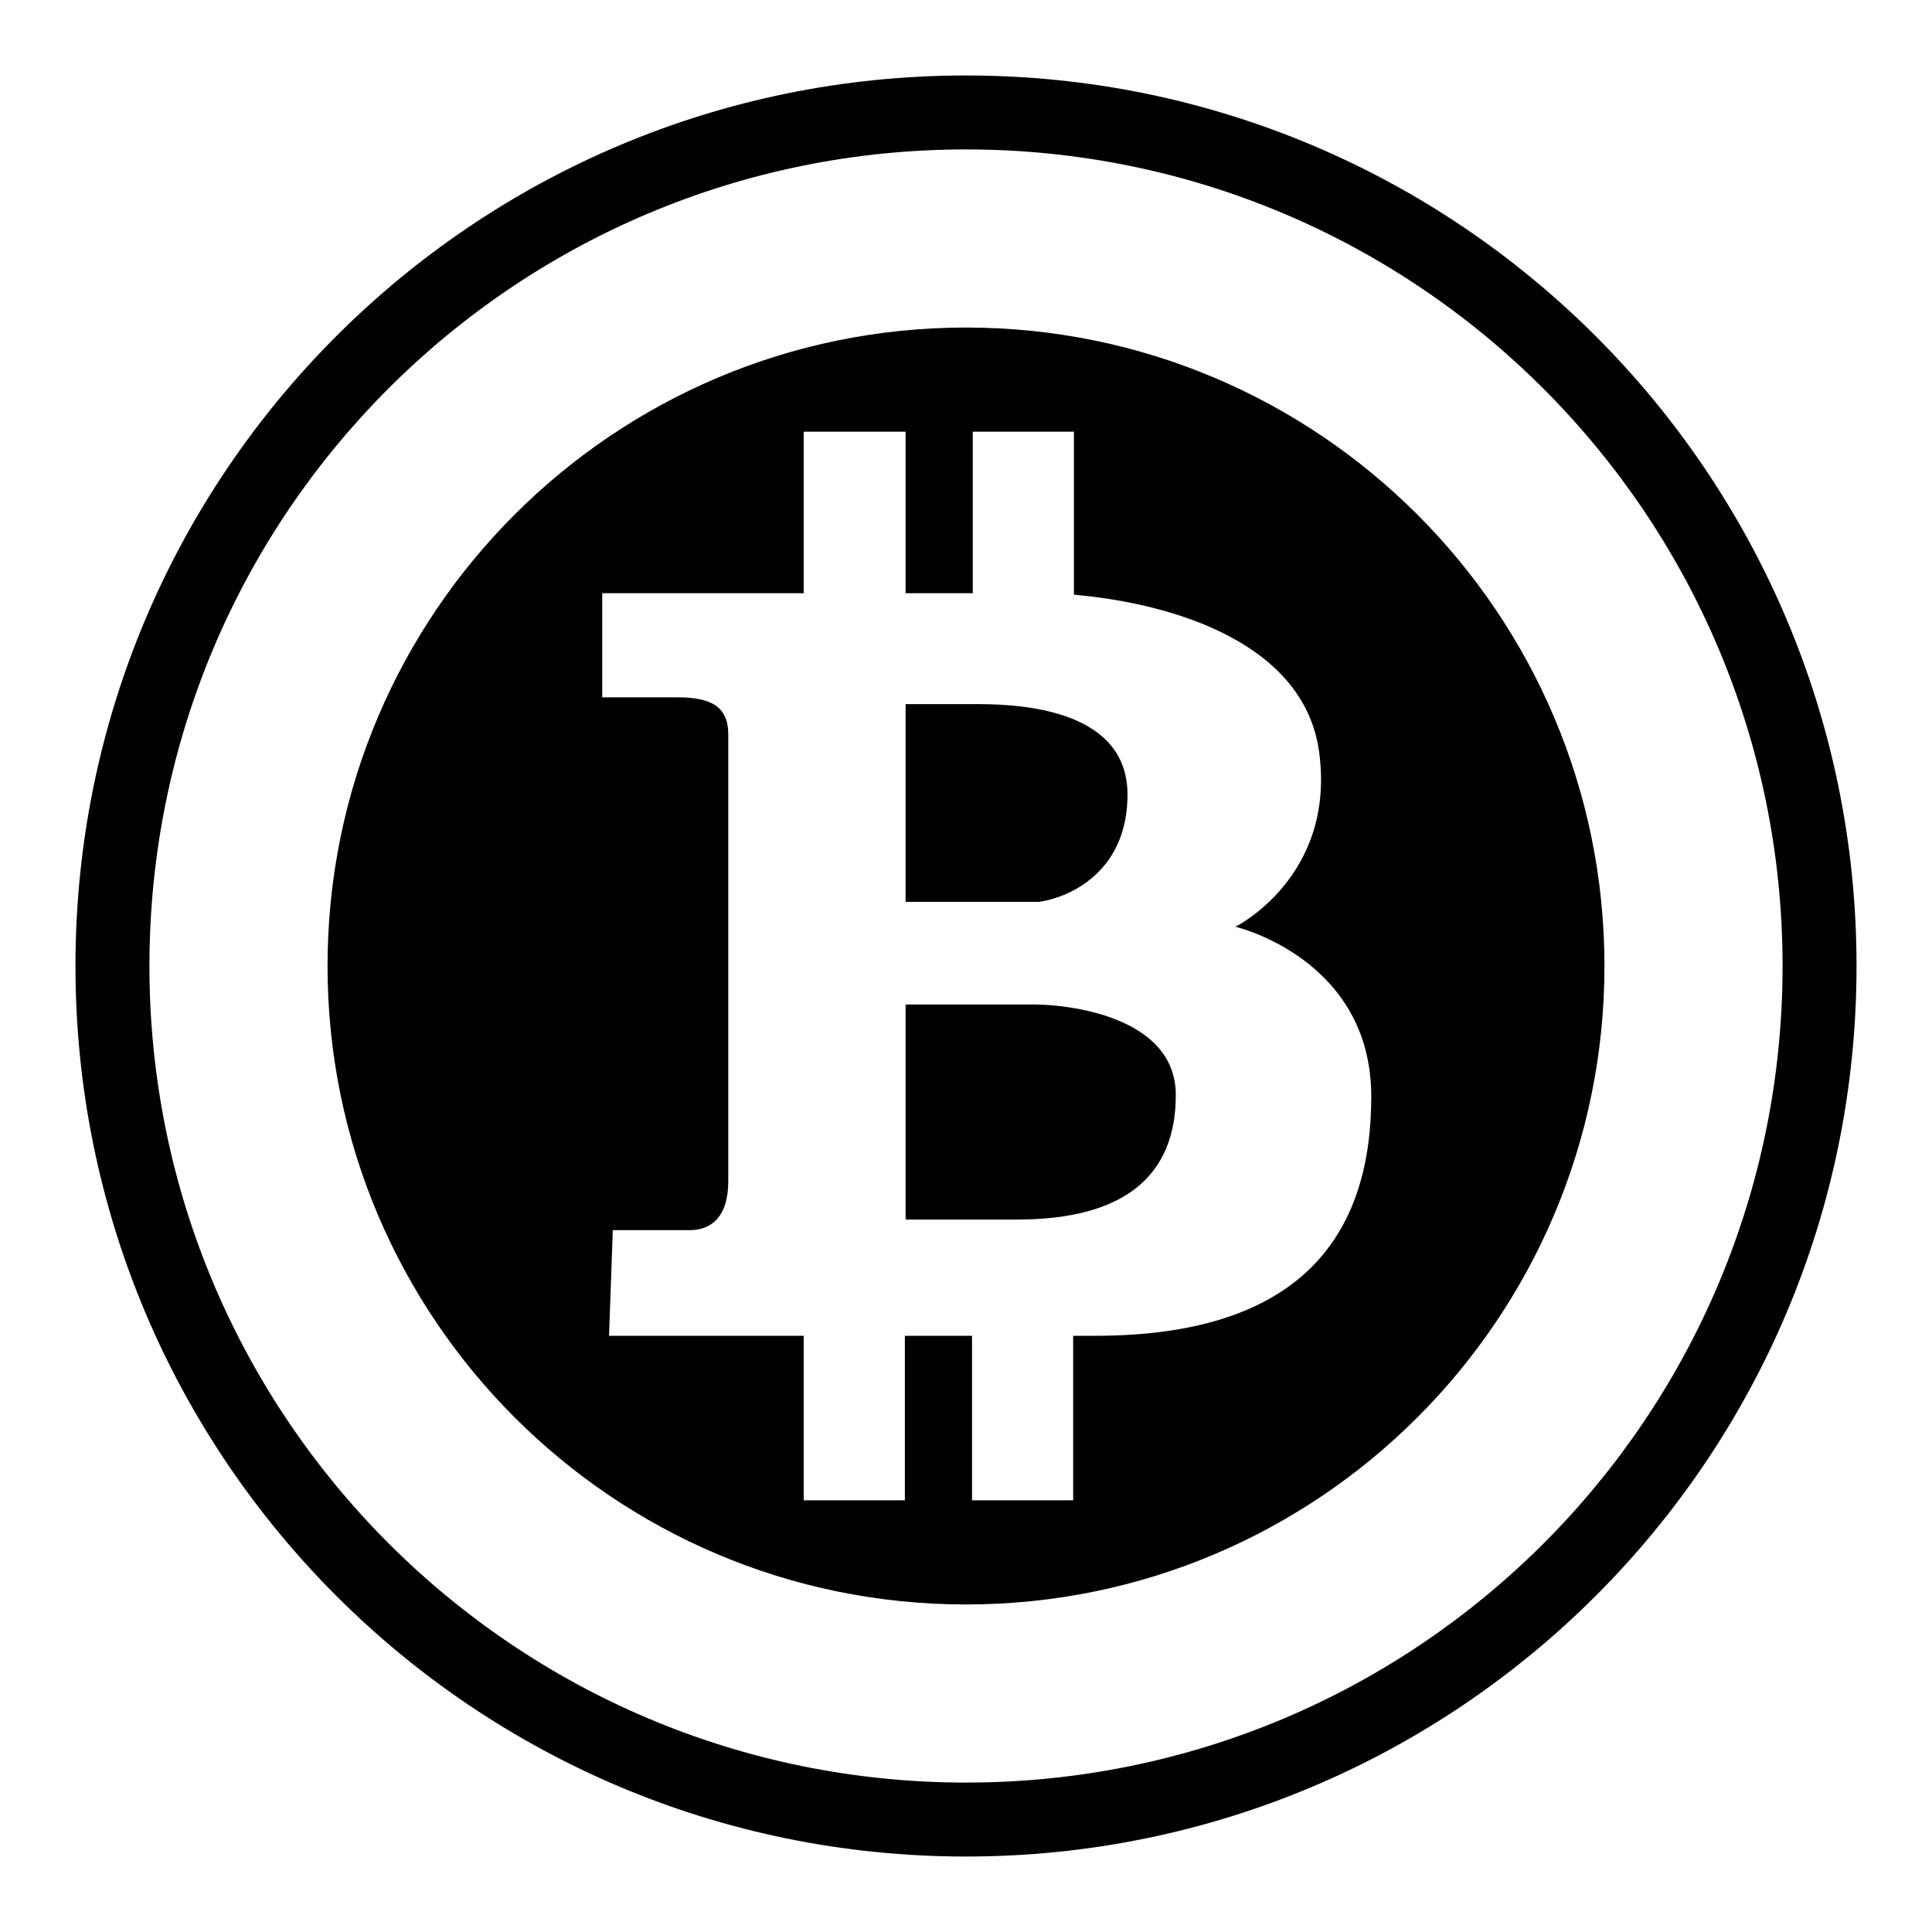
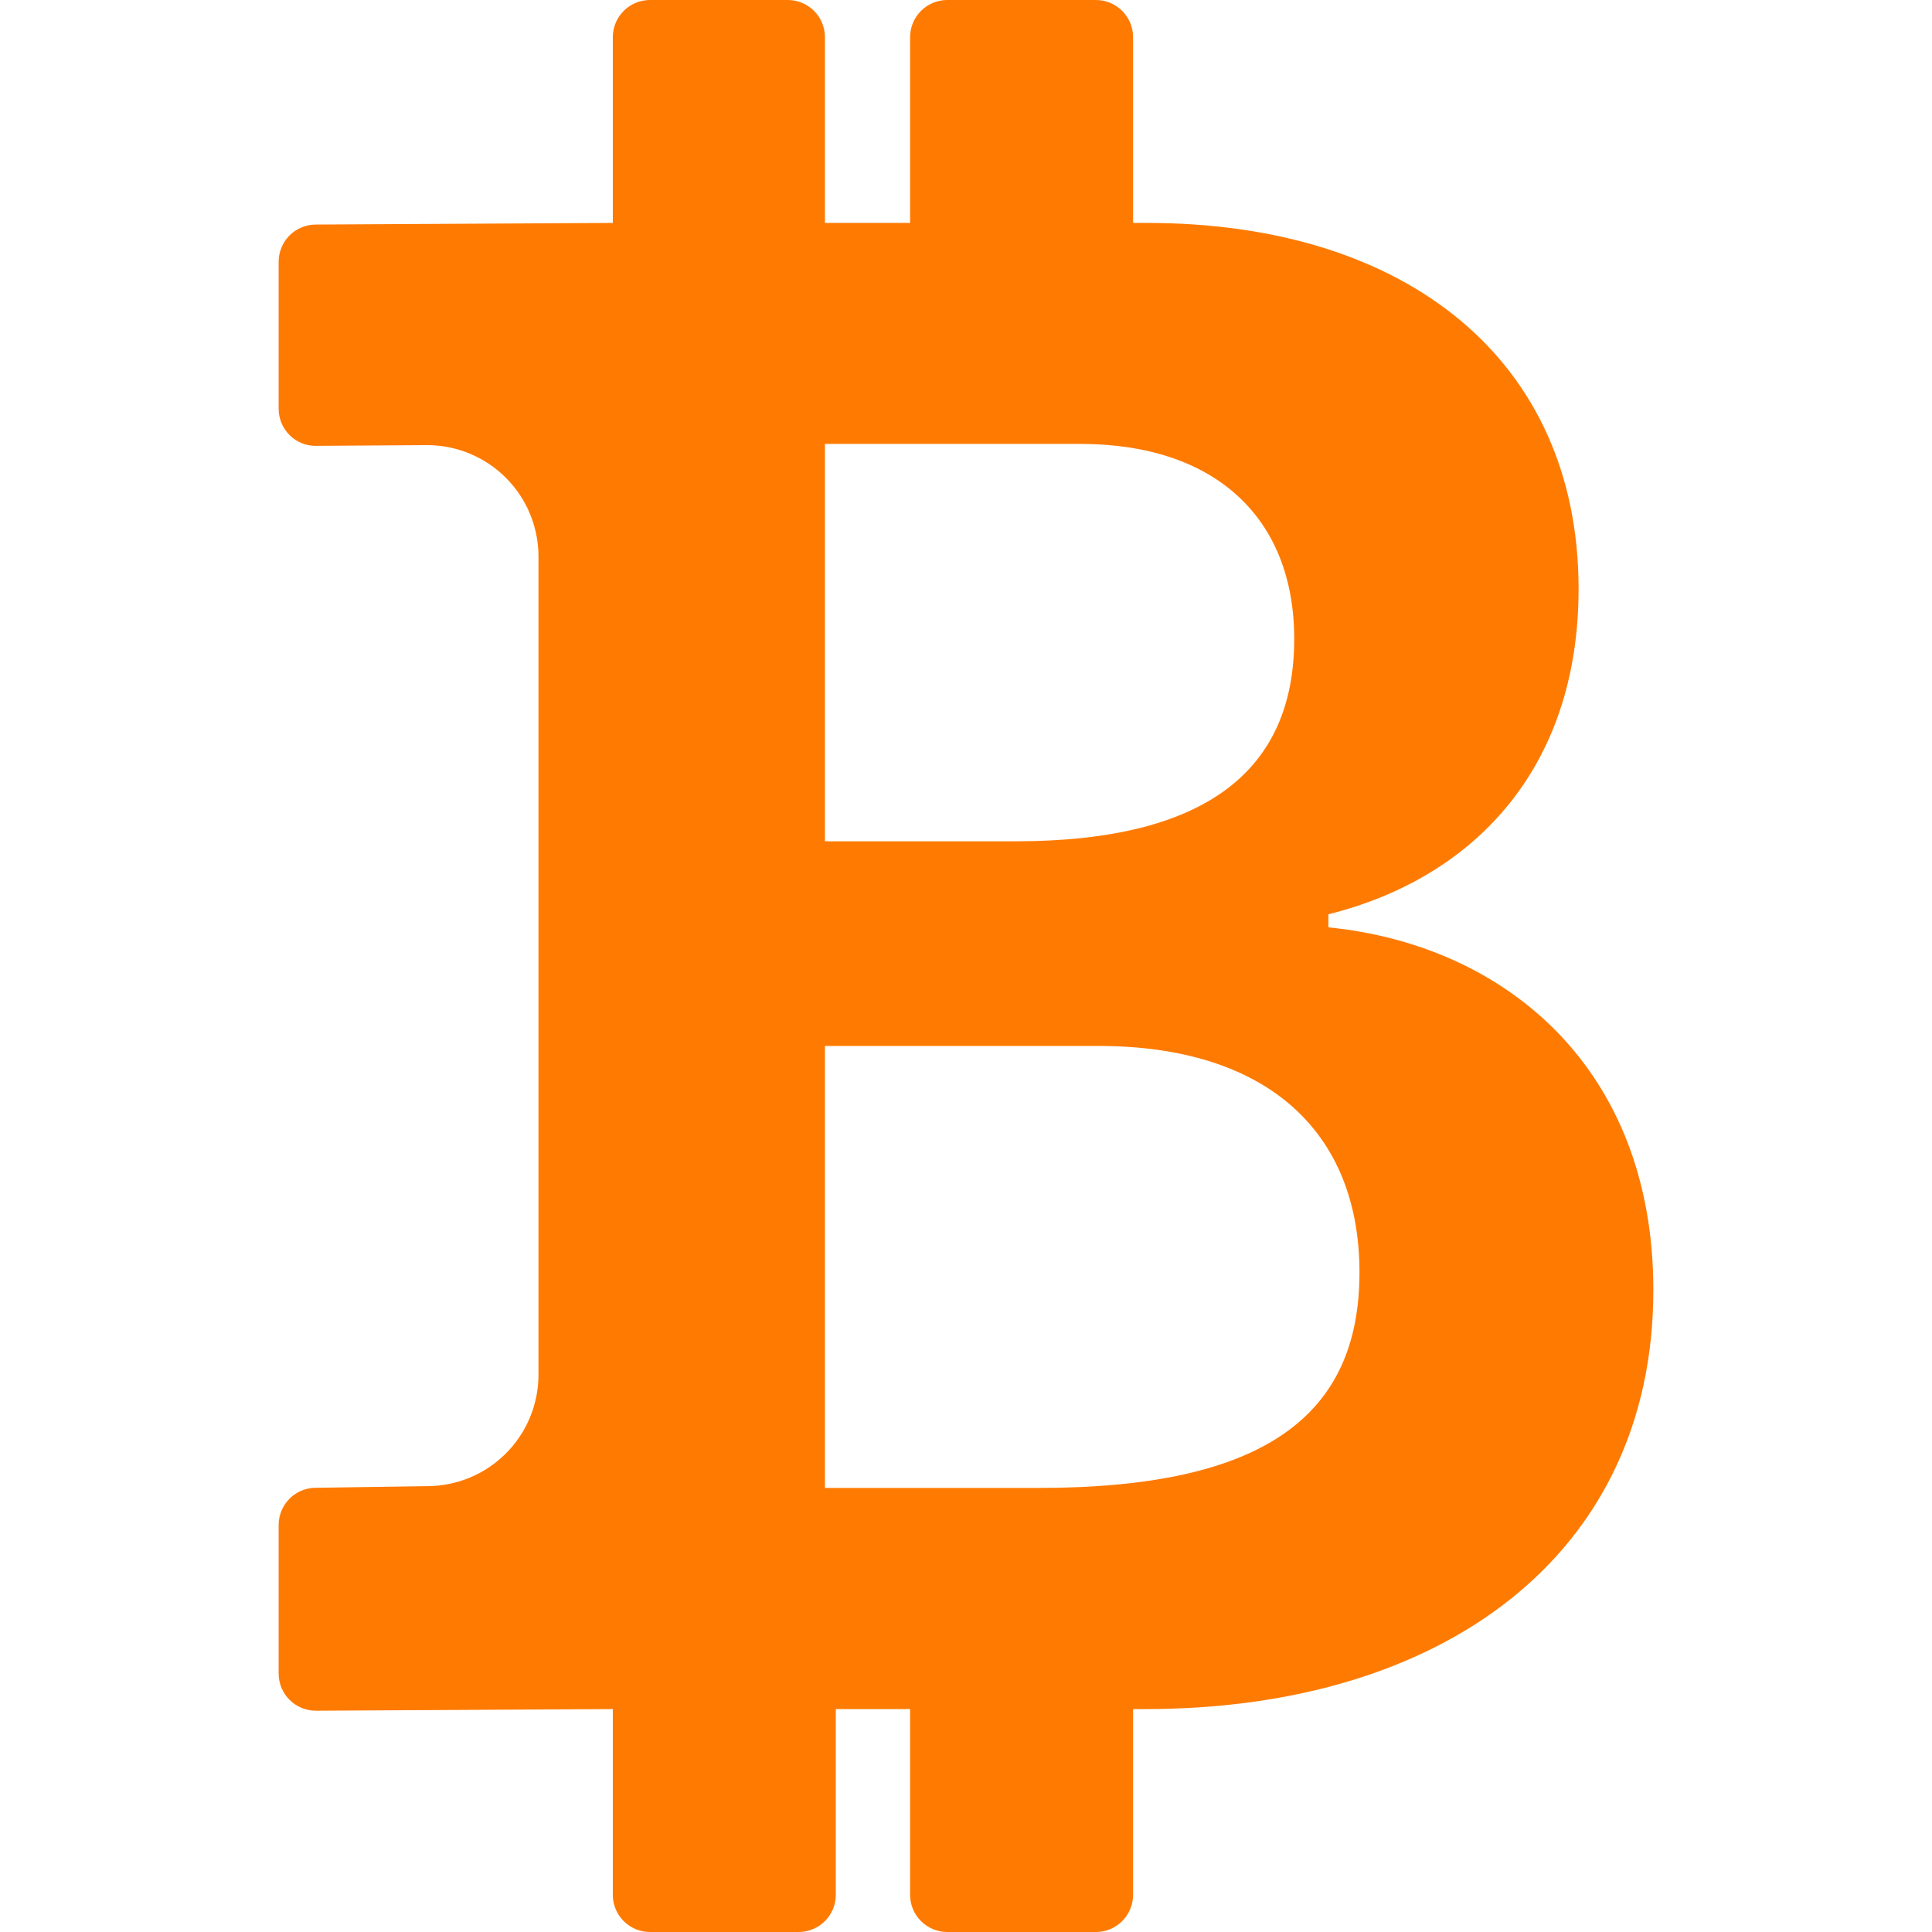
- <svg xmlns="http://www.w3.org/2000/svg" version="1.1" x="0px" y="0px" viewBox="0 0 256 256" enable-background="new 0 0 256 256" xml:space="preserve">
-   <g>
-     <g>
-       <path fill="#000000" d="M128,43.4c-46.7,0-84.6,37.9-84.6,84.6c0,46.7,37.9,84.6,84.6,84.6c46.7,0,84.6-37.9,84.6-84.6C212.6,81.3,174.7,43.4,128,43.4z M145.1,177c-1,0-1.9,0-2.9,0v21.8h-13.4V177c-3,0-6,0-8.9,0v21.8h-13.4V177c-14.6,0-25.8,0-25.8,0l0.5-14c0,0,7.6,0,10.2,0c2.7,0,5.1-1.6,5.1-6.5s0-55.7,0-59.2c0-3.6-2.2-4.9-6.7-4.9c-4.5,0-10,0-10,0V78.6c0,0,12.8,0,26.7,0V57.2H120v21.4c3.2,0,6.2,0,8.9,0V57.2h13.4v21.6c13.6,1.2,30.6,6.6,32.5,20.9c2.2,16.5-11.1,23.1-11.1,23.1s18,4.2,18,22.5C181.7,163.6,172.5,177,145.1,177z" />
-       <path fill="#000000" d="M137.1,133.1c-4,0-6.7,0-6.7,0H120v28.5c1.4,0,5.2,0,14.7,0c14.3,0,21.1-5.8,21.1-16.5C155.8,134.5,141.1,133.1,137.1,133.1z" />
-       <path fill="#000000" d="M149.4,105.3c0-10.9-13.1-12-19.8-12c-4.8,0-8.1,0-9.6,0v26.2h17.7C142.3,118.8,149.4,115.1,149.4,105.3z" />
-       <path fill="#000000" d="M128,10C62.8,10,10,62.8,10,128c0,65.2,52.8,118,118,118c65.2,0,118-52.8,118-118C246,62.8,193.2,10,128,10z M128,236.2c-59.8,0-108.2-48.5-108.2-108.2C19.8,68.2,68.2,19.8,128,19.8c59.8,0,108.2,48.5,108.2,108.2C236.2,187.8,187.8,236.2,128,236.2z" />
-     </g>
-   </g>
+ <svg xmlns="http://www.w3.org/2000/svg" width="150" height="150" viewBox="0 0 74 104" fill="none">
+   <path d="M17.988 92V102C17.988 103.104 18.884 104 19.988 104H27.99C28.521 104 29.029 103.789 29.405 103.414C29.78 103.039 29.991 102.53 29.991 102V92H33.991V102C33.991 103.104 34.888 104 35.992 104H43.993C44.524 104 45.033 103.789 45.408 103.414C45.783 103.039 45.994 102.53 45.994 102V92H46.666C62.605 92 74 83.736 74 69.44C74 57.424 65.942 50.856 56.508 49.92V49.216C64.27 47.28 69.975 41.424 69.975 31.696C69.975 19.44 60.773 12 46.73 12H45.994V2C45.994 1.47 45.783 0.961 45.408 0.586C45.033 0.211 44.524 0 43.993 0H35.992C35.461 0 34.952 0.211 34.577 0.586C34.202 0.961 33.991 1.47 33.991 2V12H29.406V2C29.406 1.47 29.196 0.961 28.82 0.586C28.445 0.211 27.936 0 27.406 0H19.988C19.458 0 18.949 0.211 18.574 0.586C18.199 0.961 17.988 1.47 17.988 2V12L2 12.088C1.47 12.088 0.961 12.299 0.586 12.674C0.211 13.049 0 13.558 0 14.088V22C0 23.096 0.88 24 1.984 24L8.026 23.96C9.61 23.971 11.127 24.607 12.243 25.731C13.36 26.855 13.987 28.376 13.987 29.96V74C13.987 75.591 13.355 77.117 12.229 78.243C11.104 79.368 9.577 80 7.986 80L2 80.088C1.47 80.088 0.961 80.299 0.586 80.674C0.211 81.049 0 81.558 0 82.088V90.088C0 91.192 0.896 92.088 2 92.088L17.988 92ZM29.406 23.896H43.161C50.411 23.896 54.668 27.88 54.668 34.392C54.668 41.36 50.067 45.288 39.649 45.288H29.406V23.896ZM29.406 56.304H44.13C53.227 56.304 58.181 60.944 58.181 68.496C58.181 76.12 53.172 80.096 40.913 80.096H29.406V56.304Z" fill="#FF7A00" />
</svg>
